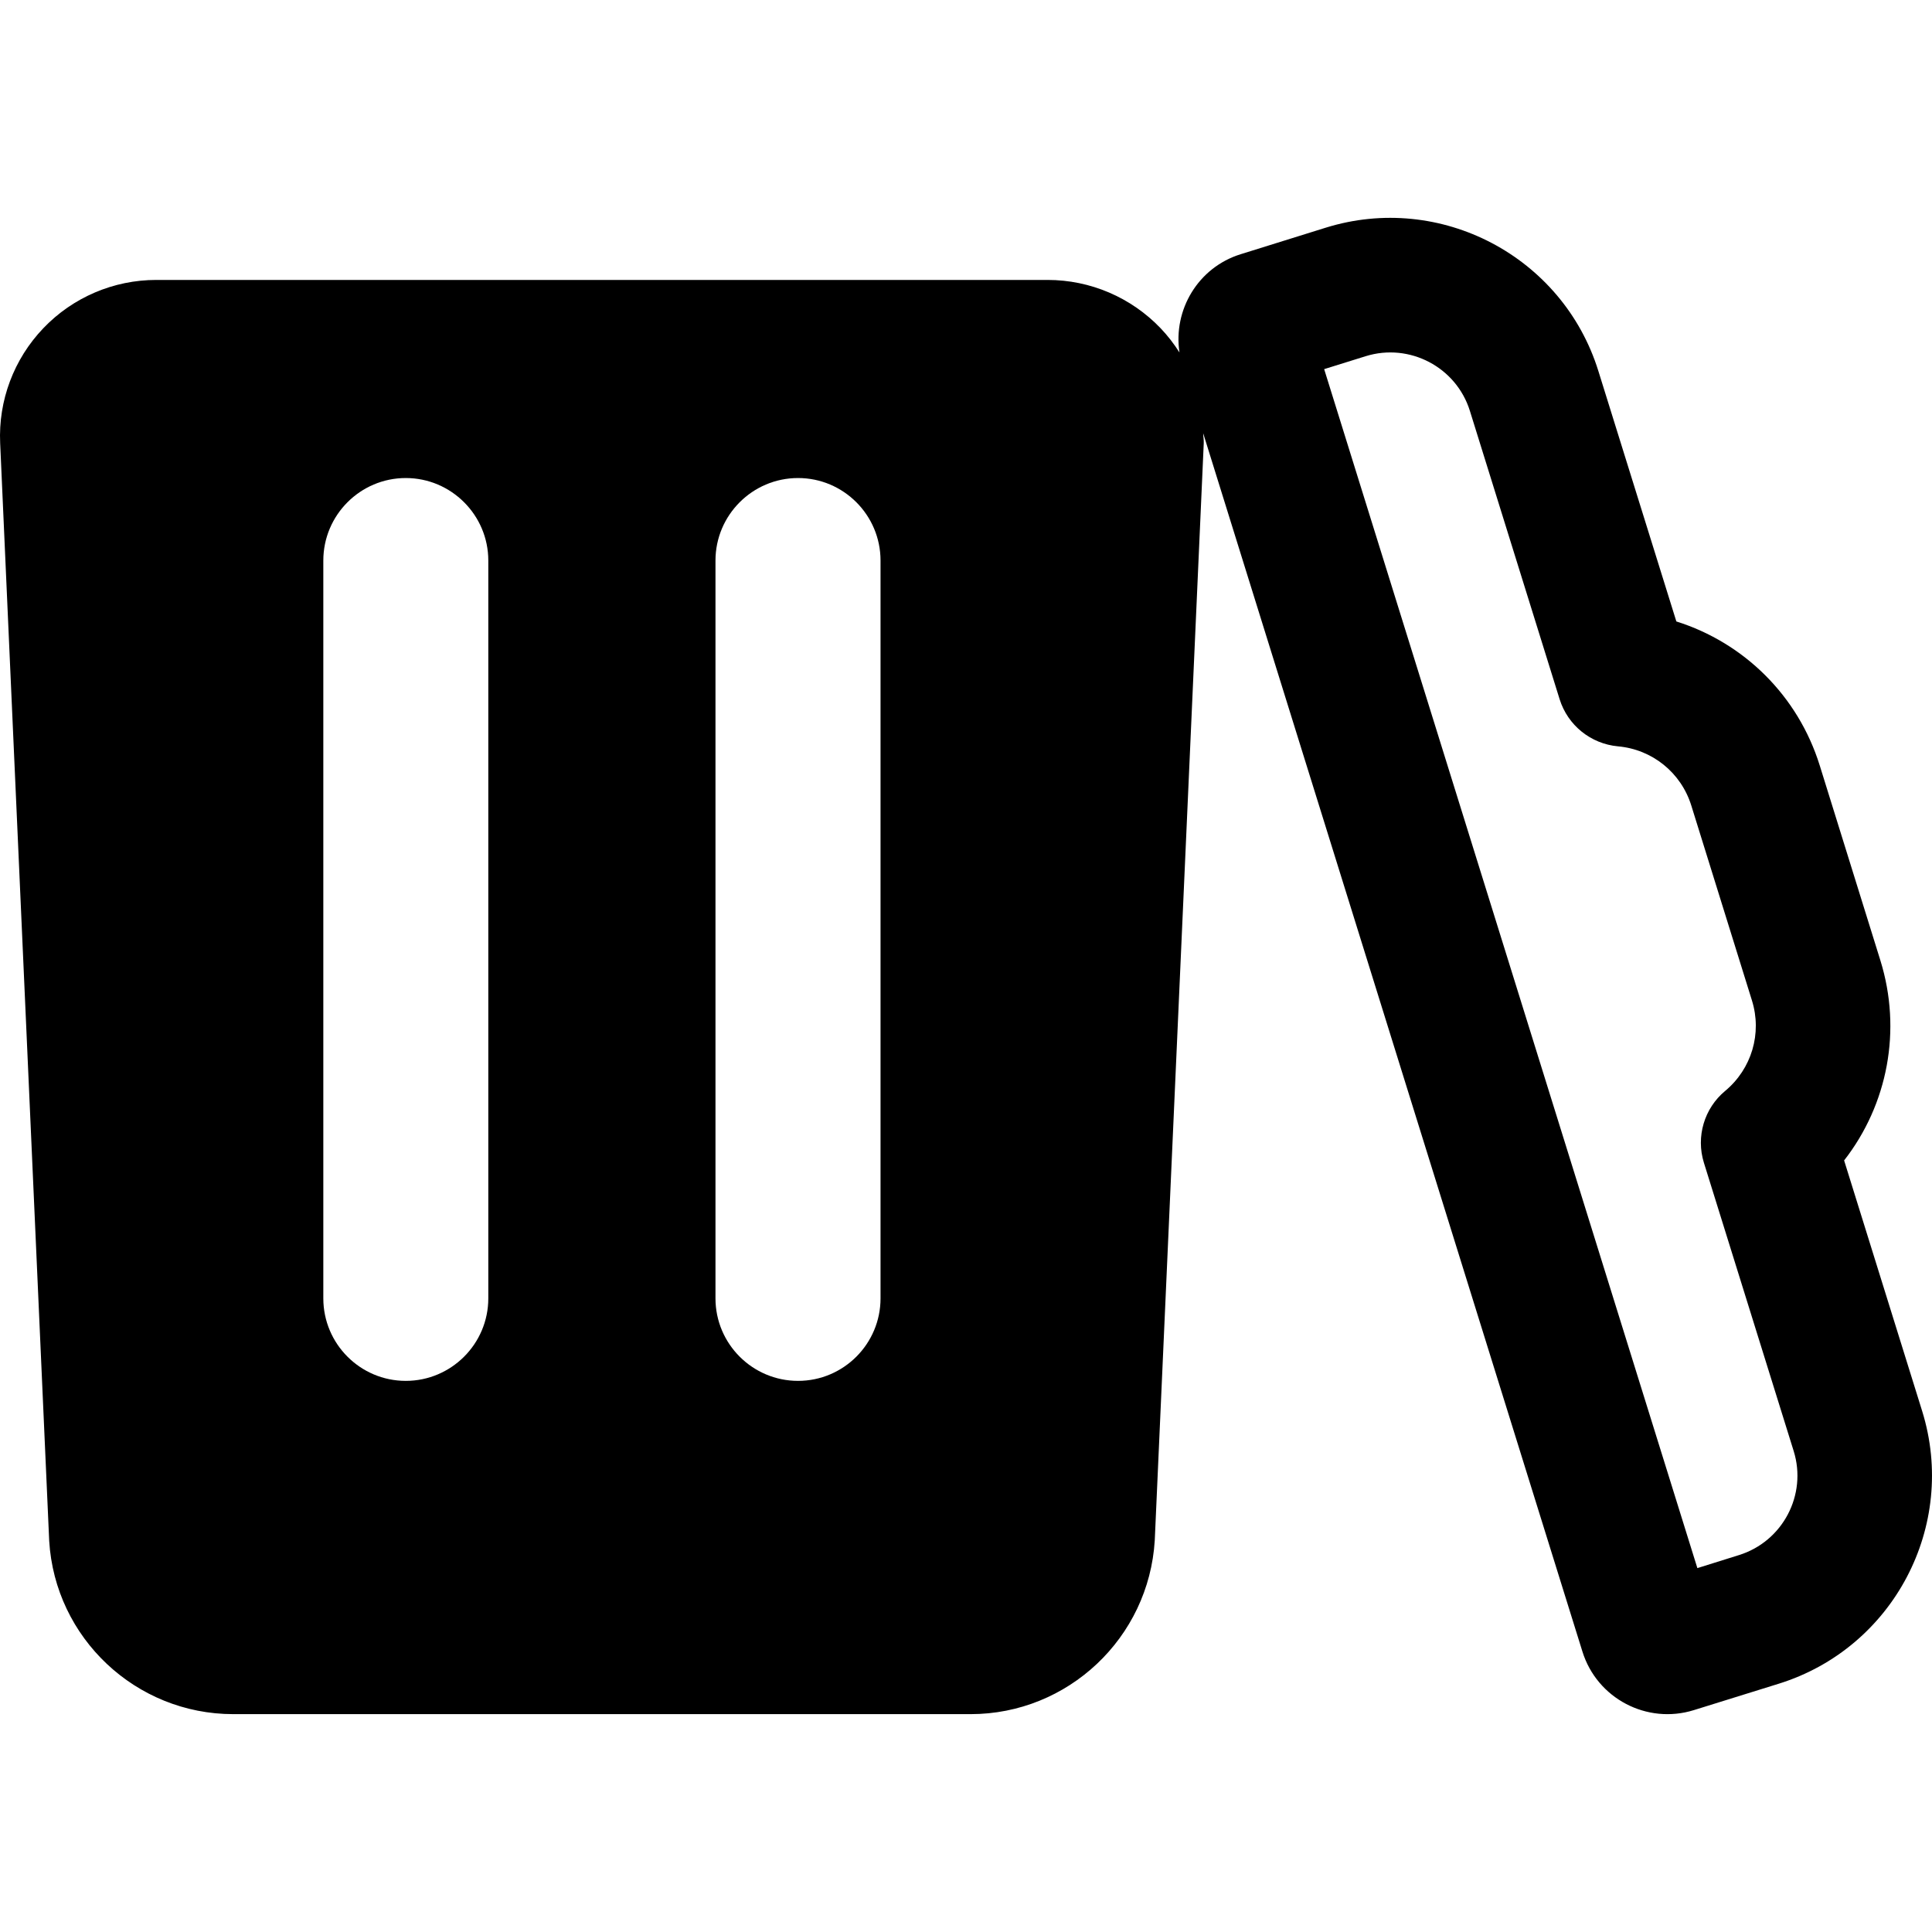
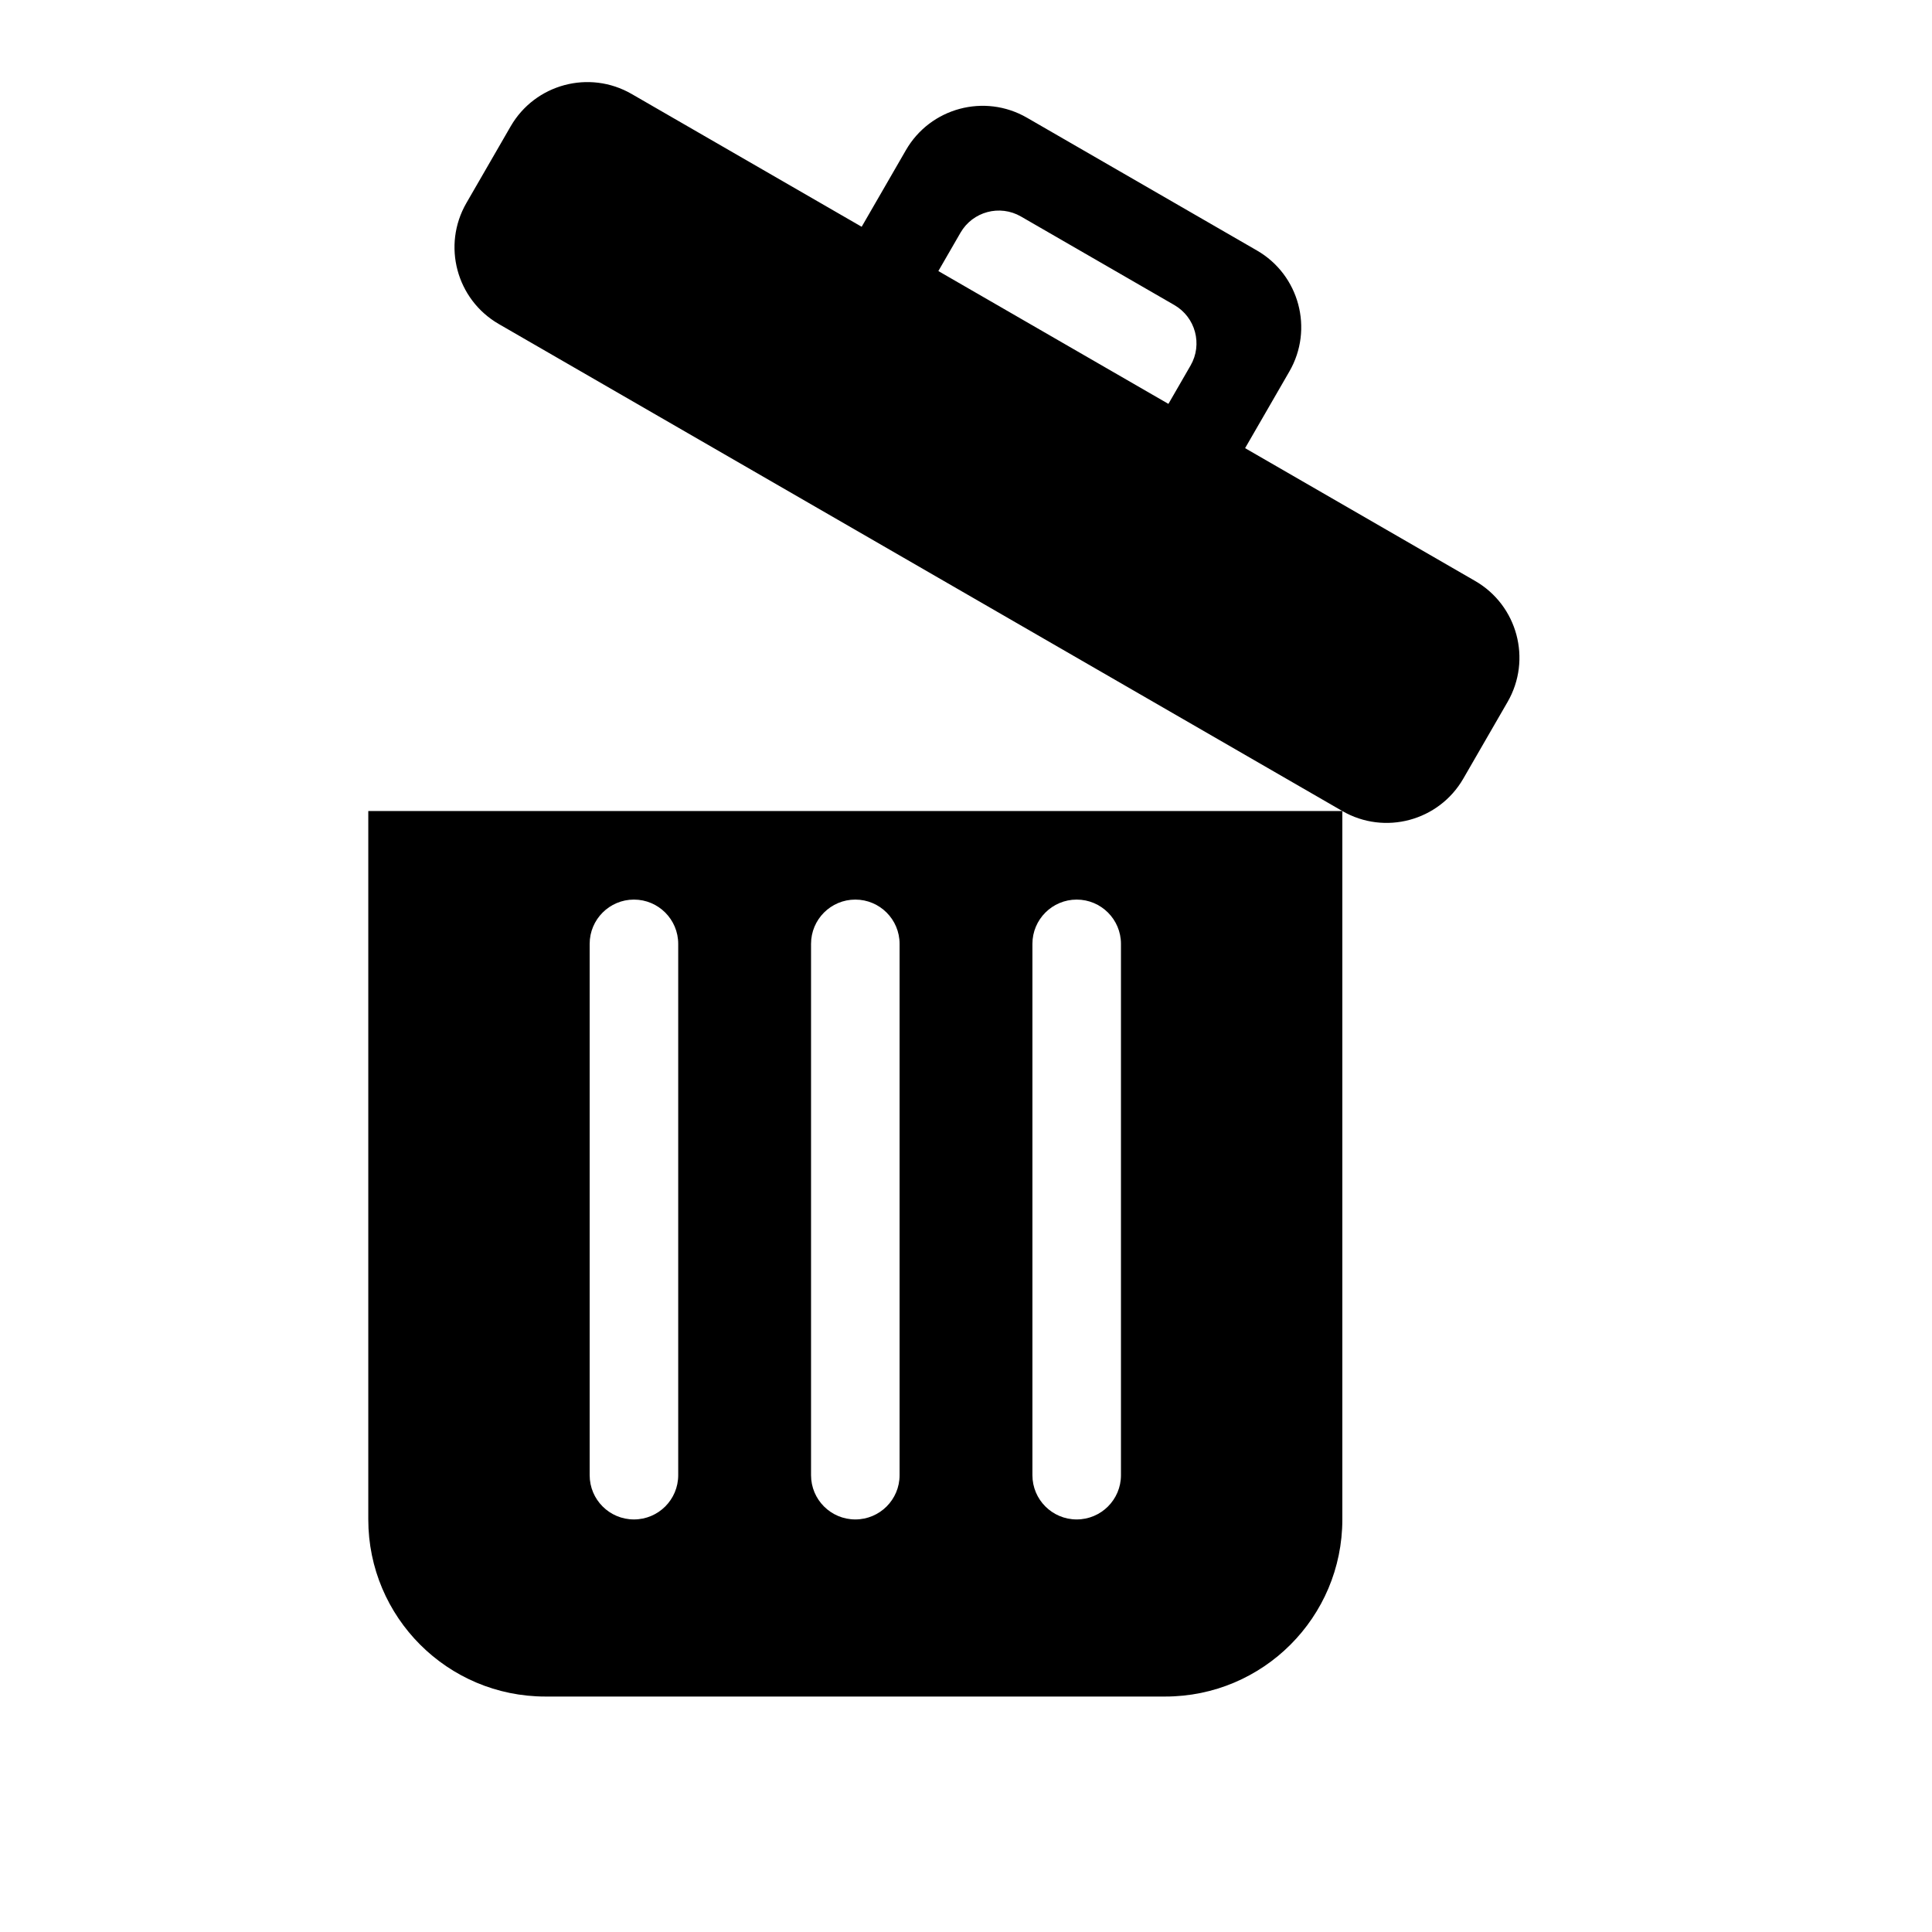
- <svg xmlns="http://www.w3.org/2000/svg" fill="#000000" height="800px" width="800px" version="1.1" id="Capa_1" viewBox="0 0 488.648 488.648" xml:space="preserve">
-   <path id="XMLID_349_" d="M486.156,356.878l-19.735-63.376c11.032-14.164,14.651-32.946,9.175-50.575l-15.339-49.31  c-5.485-17.629-19.144-31.04-36.268-36.437l-19.728-63.353c-9.016-28.99-39.959-45.266-68.963-36.235l-21.513,6.708  c-10.744,3.34-17.11,14.061-15.468,24.852c-1.386-2.186-2.97-4.243-4.78-6.14c-7.462-7.798-17.782-12.21-28.567-12.21H39.519  c-10.785,0-21.112,4.412-28.559,12.21C3.498,90.809-0.449,101.315,0.041,112.09l12.402,277.628  c1.464,24.578,21.913,43.827,46.563,43.827h186.478c24.627,0,45.09-19.279,46.581-43.946l12.392-277.508  c0.041-0.85-0.128-1.674-0.144-2.513l91.157,292.855l4.764,15.292c3.684,11.858,16.324,18.496,28.183,14.804l21.496-6.686  C478.919,416.804,495.18,385.883,486.156,356.878z M123.503,328.384c0,11.512-9.375,20.871-20.873,20.871  c-11.504,0-20.855-9.359-20.855-20.871V141.777c0-11.496,9.351-20.871,20.855-20.871c11.497,0,20.873,9.375,20.873,20.871V328.384z   M222.707,328.384c0,11.512-9.351,20.871-20.865,20.871c-11.512,0-20.88-9.359-20.88-20.871V141.777  c0-11.496,9.368-20.871,20.88-20.871c11.514,0,20.865,9.375,20.865,20.871V328.384z M439.792,393.329l-10.487,3.283L334.912,93.363  l10.506-3.274c11.095-3.443,22.913,2.777,26.355,13.842l22.69,72.912c2.066,6.613,7.886,11.281,14.739,11.922  c8.686,0.767,15.972,6.644,18.565,14.97l15.341,49.311c2.594,8.31-0.056,17.285-6.782,22.881c-5.284,4.388-7.412,11.561-5.371,18.15  l22.704,72.912C457.118,378.07,450.898,389.887,439.792,393.329z" />
+ <svg xmlns="http://www.w3.org/2000/svg" viewBox="-10 -10 48 48">
+   <g transform="translate(14 14) scale(1.1) translate(-14 -14)">
+     <g transform="translate(-262.5 -206.5)" fill="#000">
+       <g transform="translate(0 2) rotate(30 285 215)">
+         <path d="           M277,209 L271,209 L271,208           C271,207.447 271.448,207 272,207           L276,207           C276.552,207 277,207.447 277,208           Z            M285,209 L279,209 L279,207           C279,205.896 278.104,205 277,205           L271,205           C269.896,205 269,205.896 269,207           L269,209 L263,209           C261.896,209 261,209.896 261,211           L261,213           C261,214.104 261.895,214.999 262.999,215           L285.002,215           C286.105,214.999 287,214.104 287,213           L287,211           C287,209.896 286.104,209 285,209           Z" />
+       </g>
+       <path d="         M268,220         C268,219.448 268.448,219 269,219         C269.552,219 270,219.448 270,220         L270,232         C270,232.553 269.552,233 269,233         C268.448,233 268,232.553 268,232         Z          M273,220         C273,219.448 273.448,219 274,219         C274.552,219 275,219.448 275,220         L275,232         C275,232.553 274.552,233 274,233         C273.448,233 273,232.553 273,232         Z          M278,220         C278,219.448 278.448,219 279,219         C279.552,219 280,219.448 280,220         L280,232         C280,232.553 279.552,233 279,233         C278.448,233 278,232.553 278,232         Z          M263,233         C263,235.209 264.791,237 267,237         L281,237         C283.209,237 285,235.209 285,233         L285,217         L263,217         Z" />
+     </g>
+   </g>
</svg>
